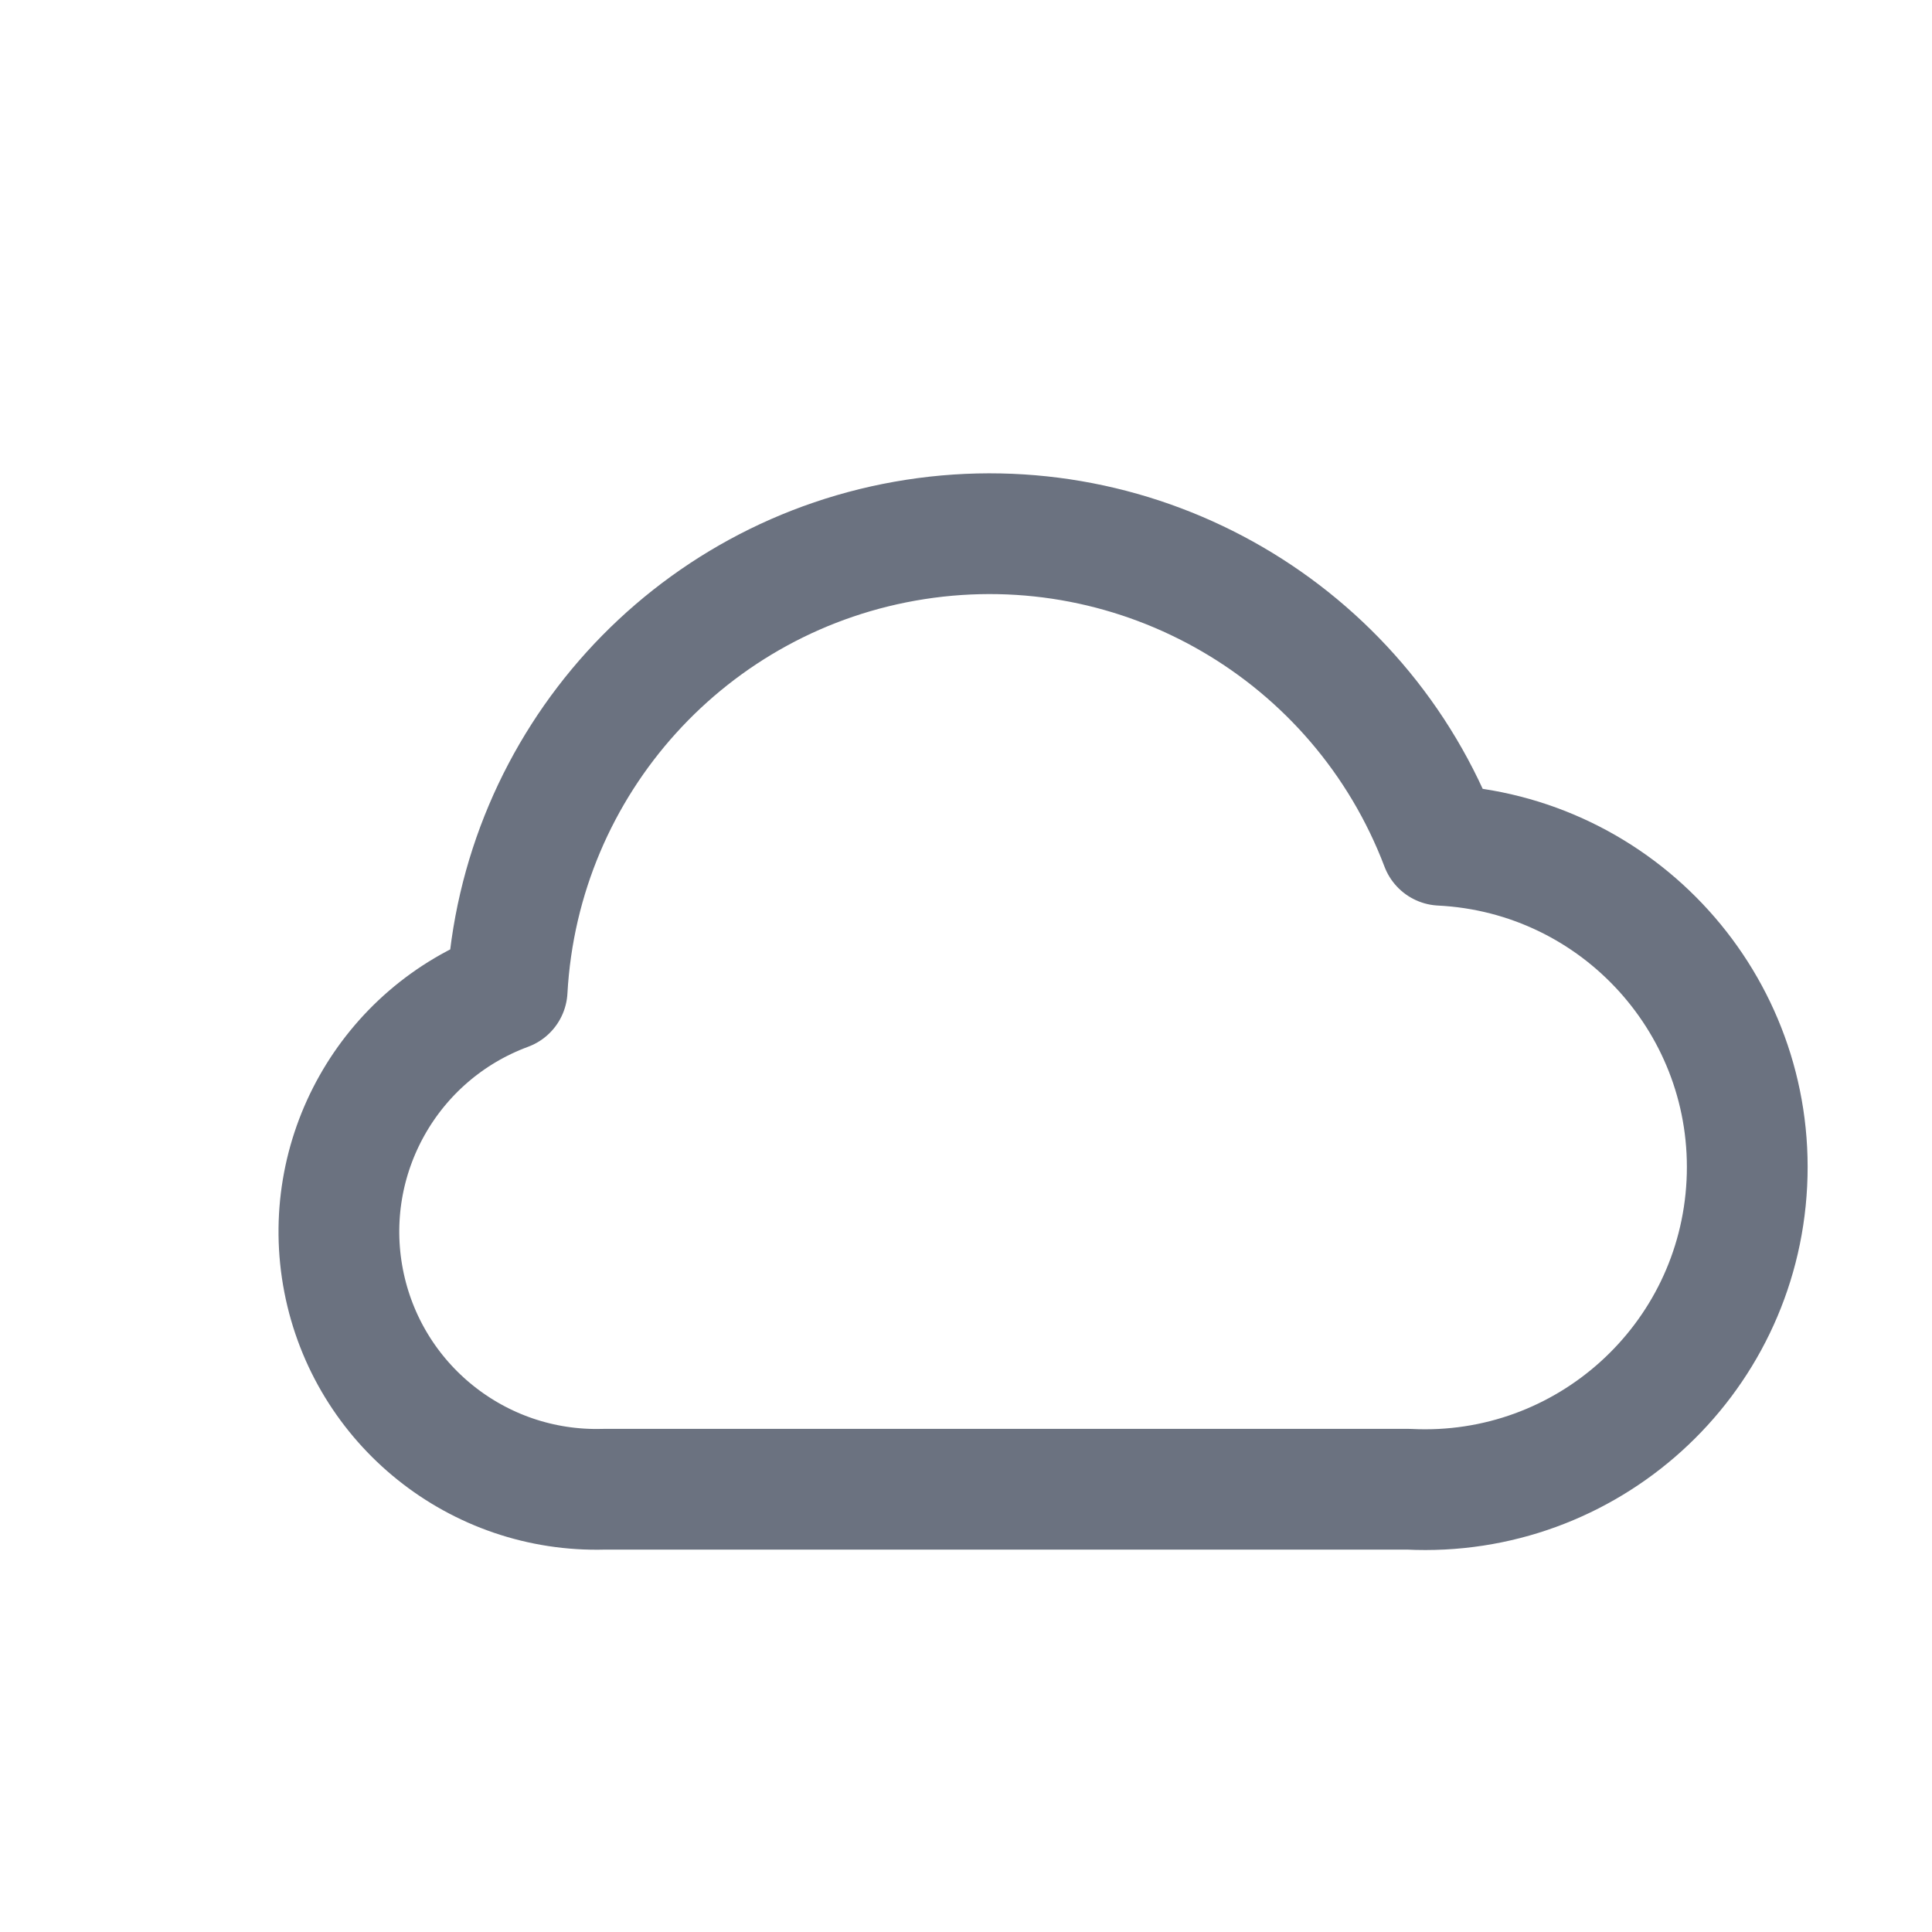
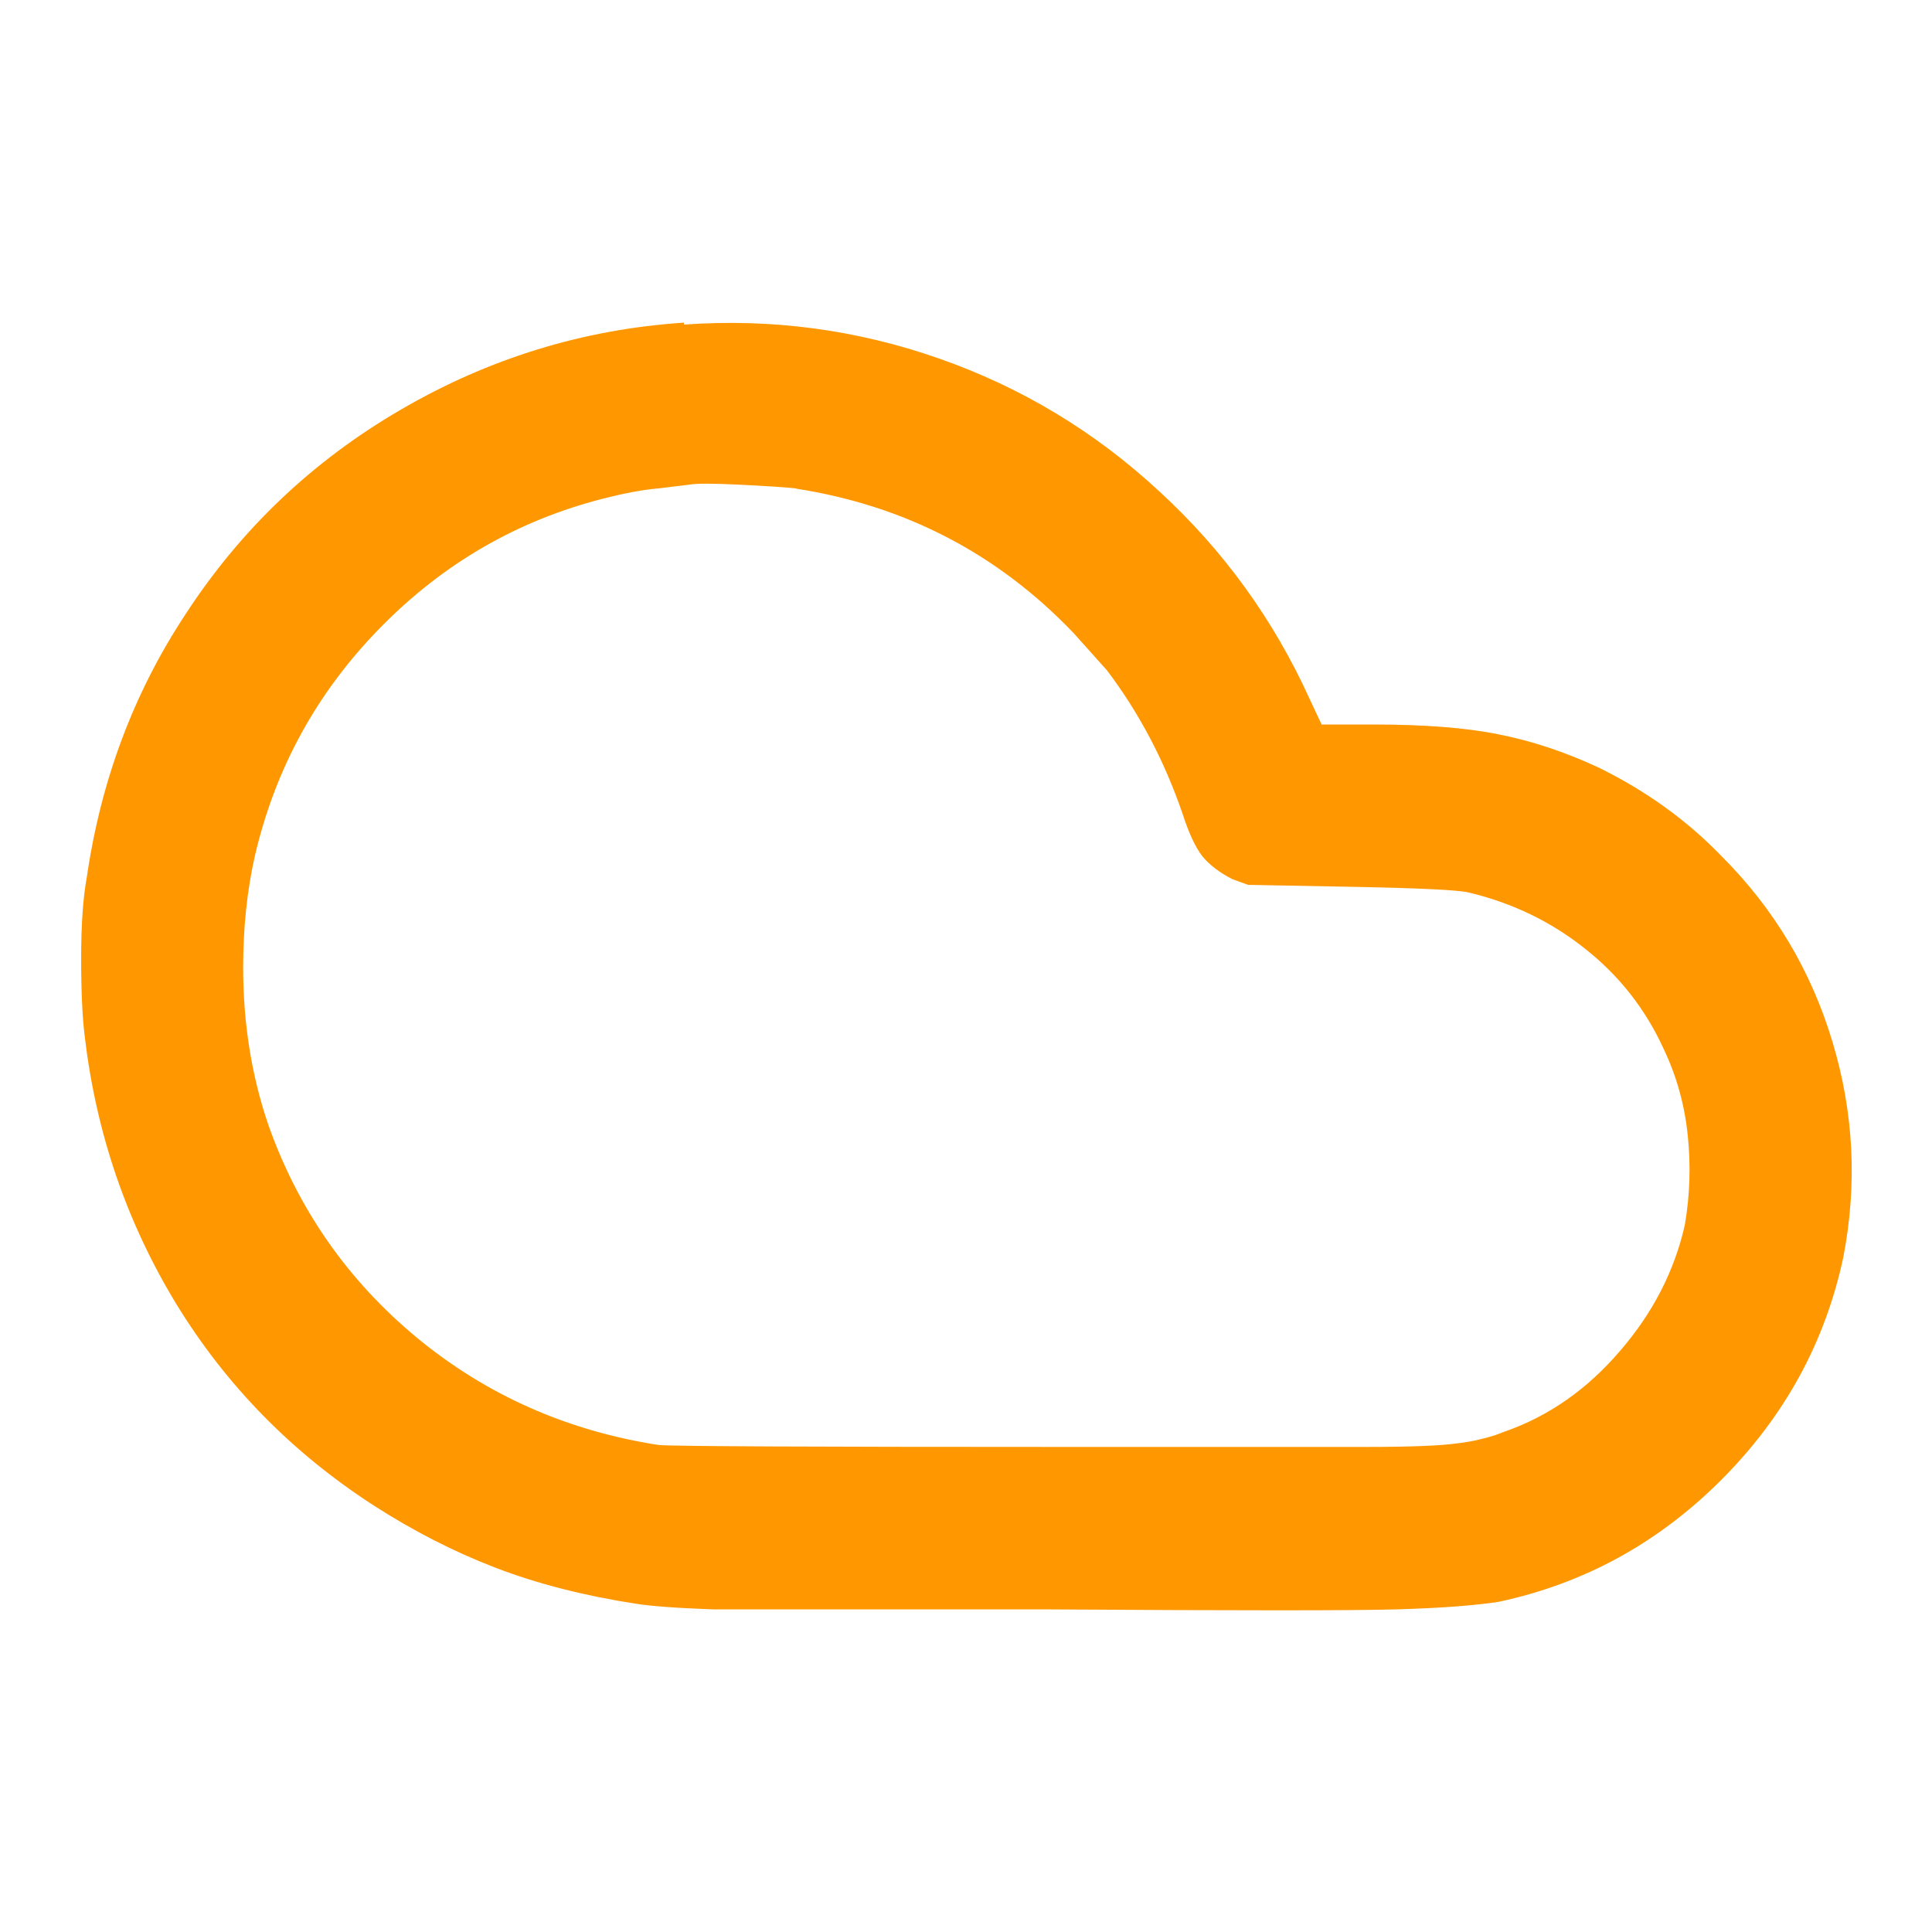
- <svg xmlns="http://www.w3.org/2000/svg" width="40" height="40" viewBox="0 0 24 24" fill="none" stroke="#6B7280" stroke-width="1.5" stroke-linecap="round" stroke-linejoin="round">
-   <path d="M7.5 18.5h10a4 4 0 0 0 .4-8 6 6 0 0 0-11.6 1.8A3.2 3.2 0 0 0 7.5 18.5Z" />
+ <svg xmlns="http://www.w3.org/2000/svg" width="24" height="24" viewBox="0 0 14 14" fill="none" preserveAspectRatio="xMidYMid meet" data-prototype-id="S0YqL" data-icon-name="cloud">
+   <path d="M4.956 2.338q-1.094 0.072-2.054 0.632-0.957 0.557-1.559 1.483-0.561 0.851-0.714 1.904-0.041 0.222-0.041 0.588 0 0.362 0.027 0.574 0.126 1.049 0.663 1.931 0.54 0.882 1.425 1.456 0.434 0.28 0.889 0.455 0.455 0.174 1.015 0.26 0.167 0.027 0.557 0.041l2.382 0q2.112 0.014 2.581 0 0.472-0.014 0.735-0.055 0.926-0.198 1.61-0.882 0.687-0.687 0.885-1.613 0.154-0.796-0.079-1.565-0.232-0.772-0.803-1.343-0.379-0.393-0.899-0.646-0.362-0.167-0.714-0.236-0.349-0.072-0.909-0.072l-0.376 0-0.085-0.181q-0.393-0.868-1.094-1.511-0.697-0.646-1.593-0.96-0.896-0.314-1.849-0.246l0-0.014z m0.813 1.203q1.189 0.185 2.013 1.049 0.154 0.171 0.239 0.267 0.349 0.461 0.547 1.036 0.068 0.212 0.144 0.311 0.079 0.096 0.219 0.167l0.113 0.041 0.742 0.014q0.742 0.014 0.855 0.041 0.475 0.113 0.844 0.407 0.373 0.294 0.571 0.728 0.14 0.294 0.174 0.625 0.034 0.328-0.021 0.649-0.113 0.502-0.472 0.916-0.355 0.414-0.831 0.581l-0.072 0.027q-0.14 0.044-0.267 0.058-0.181 0.027-0.67 0.027l-2.198 0q-2.772 0-2.926-0.014-0.995-0.154-1.75-0.776-0.755-0.625-1.08-1.548-0.181-0.533-0.181-1.135 0-0.434 0.085-0.81 0.222-0.954 0.909-1.654 0.687-0.701 1.624-0.937 0.226-0.058 0.393-0.072l0.222-0.027q0.072-0.014 0.359 0 0.287 0.014 0.414 0.027z" fill="#FF9800" />
</svg>
